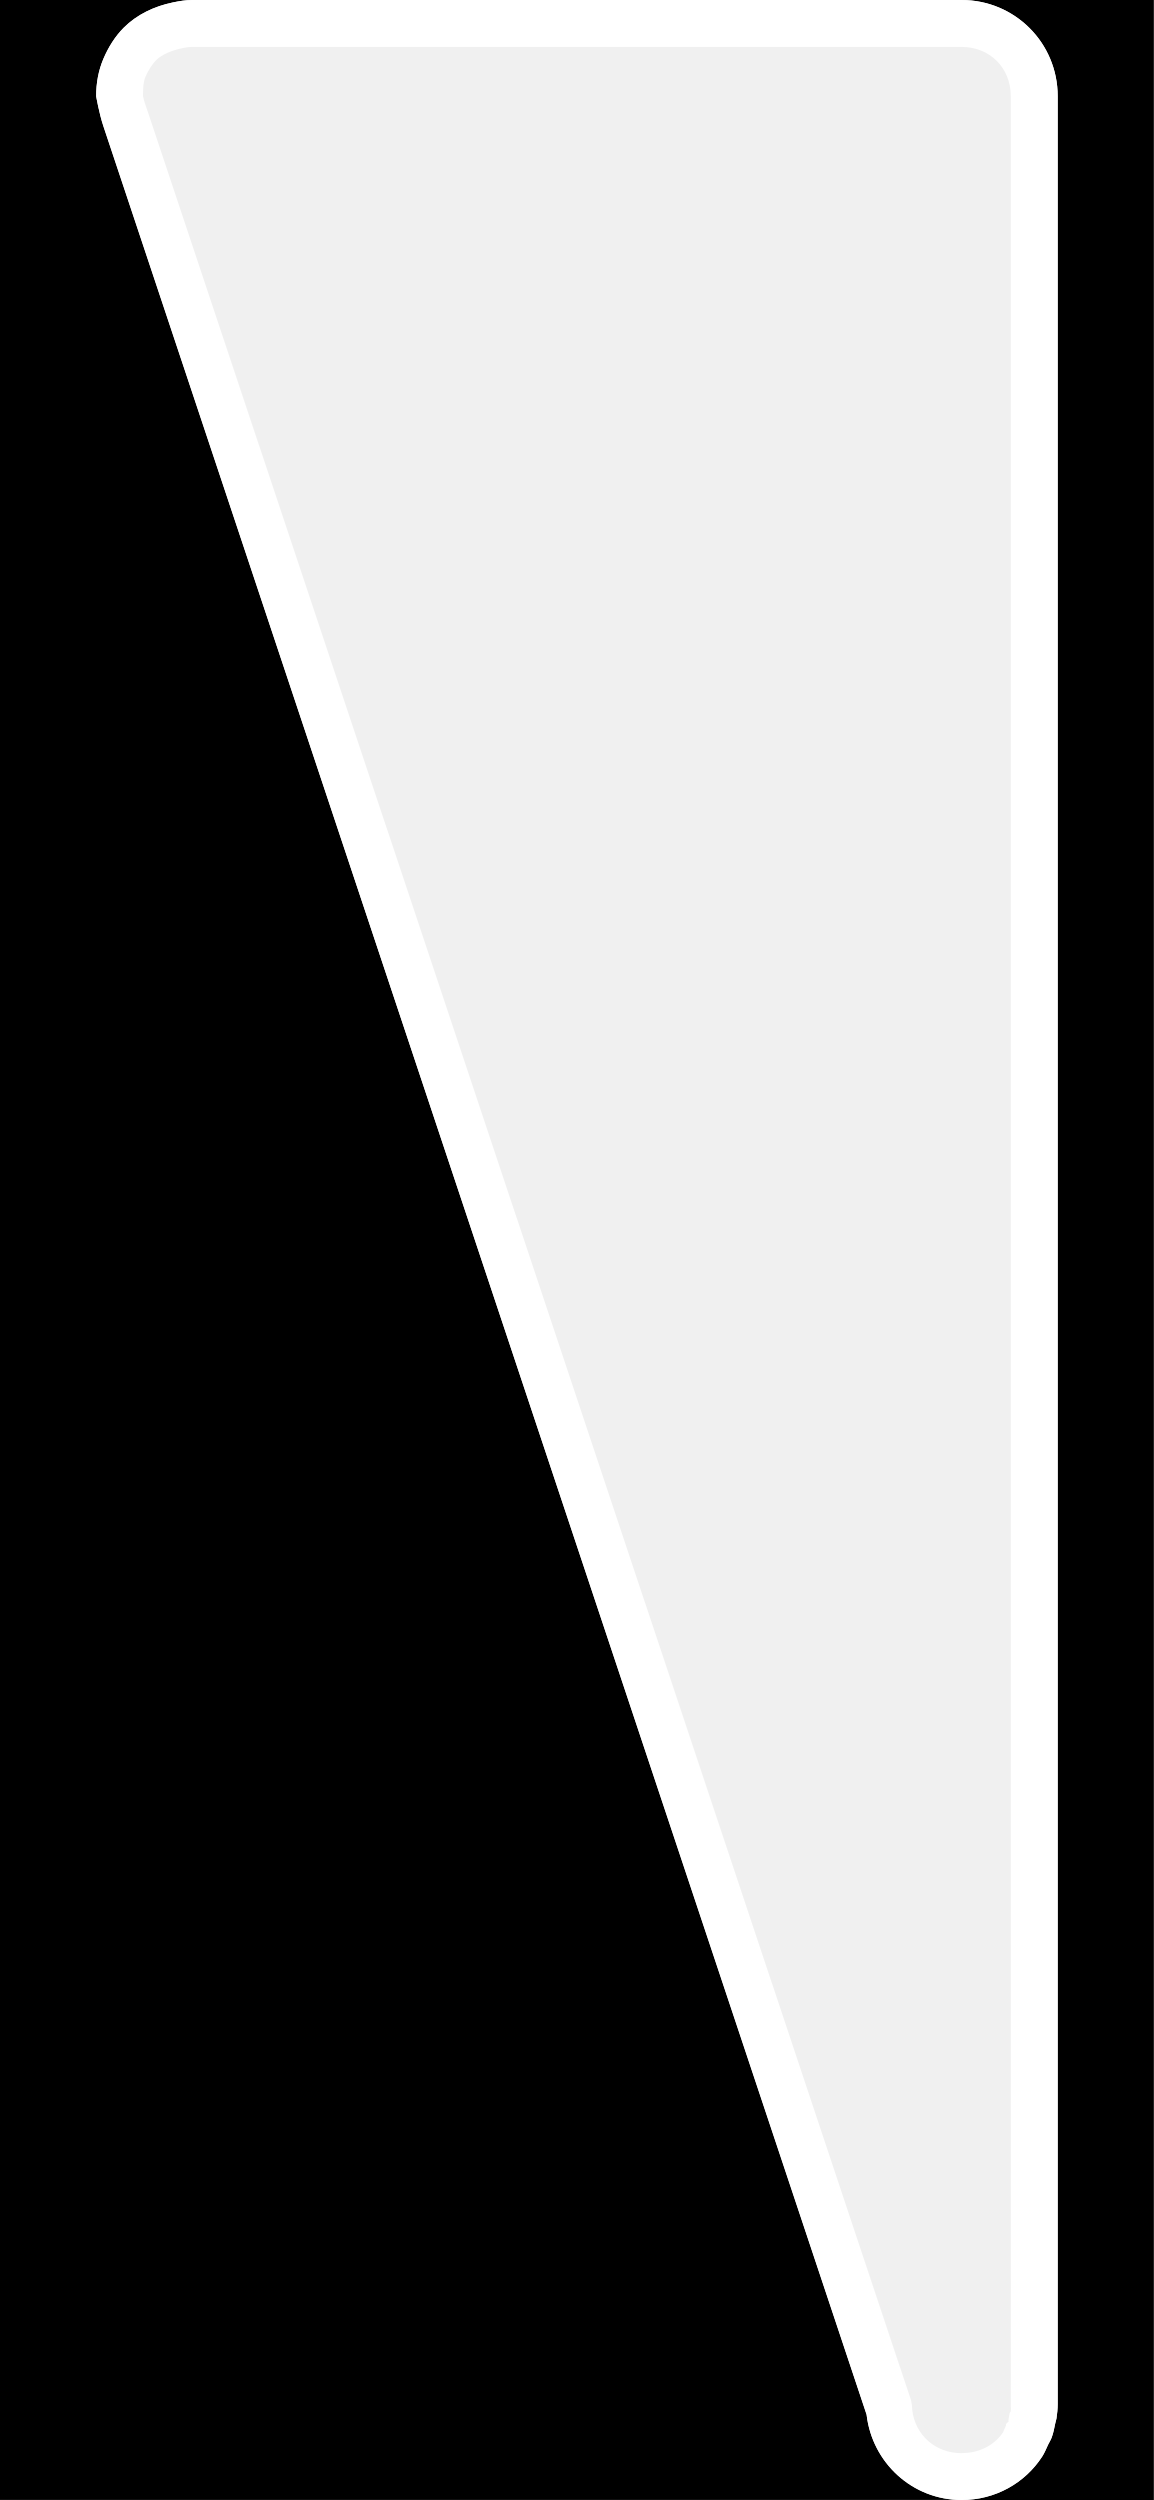
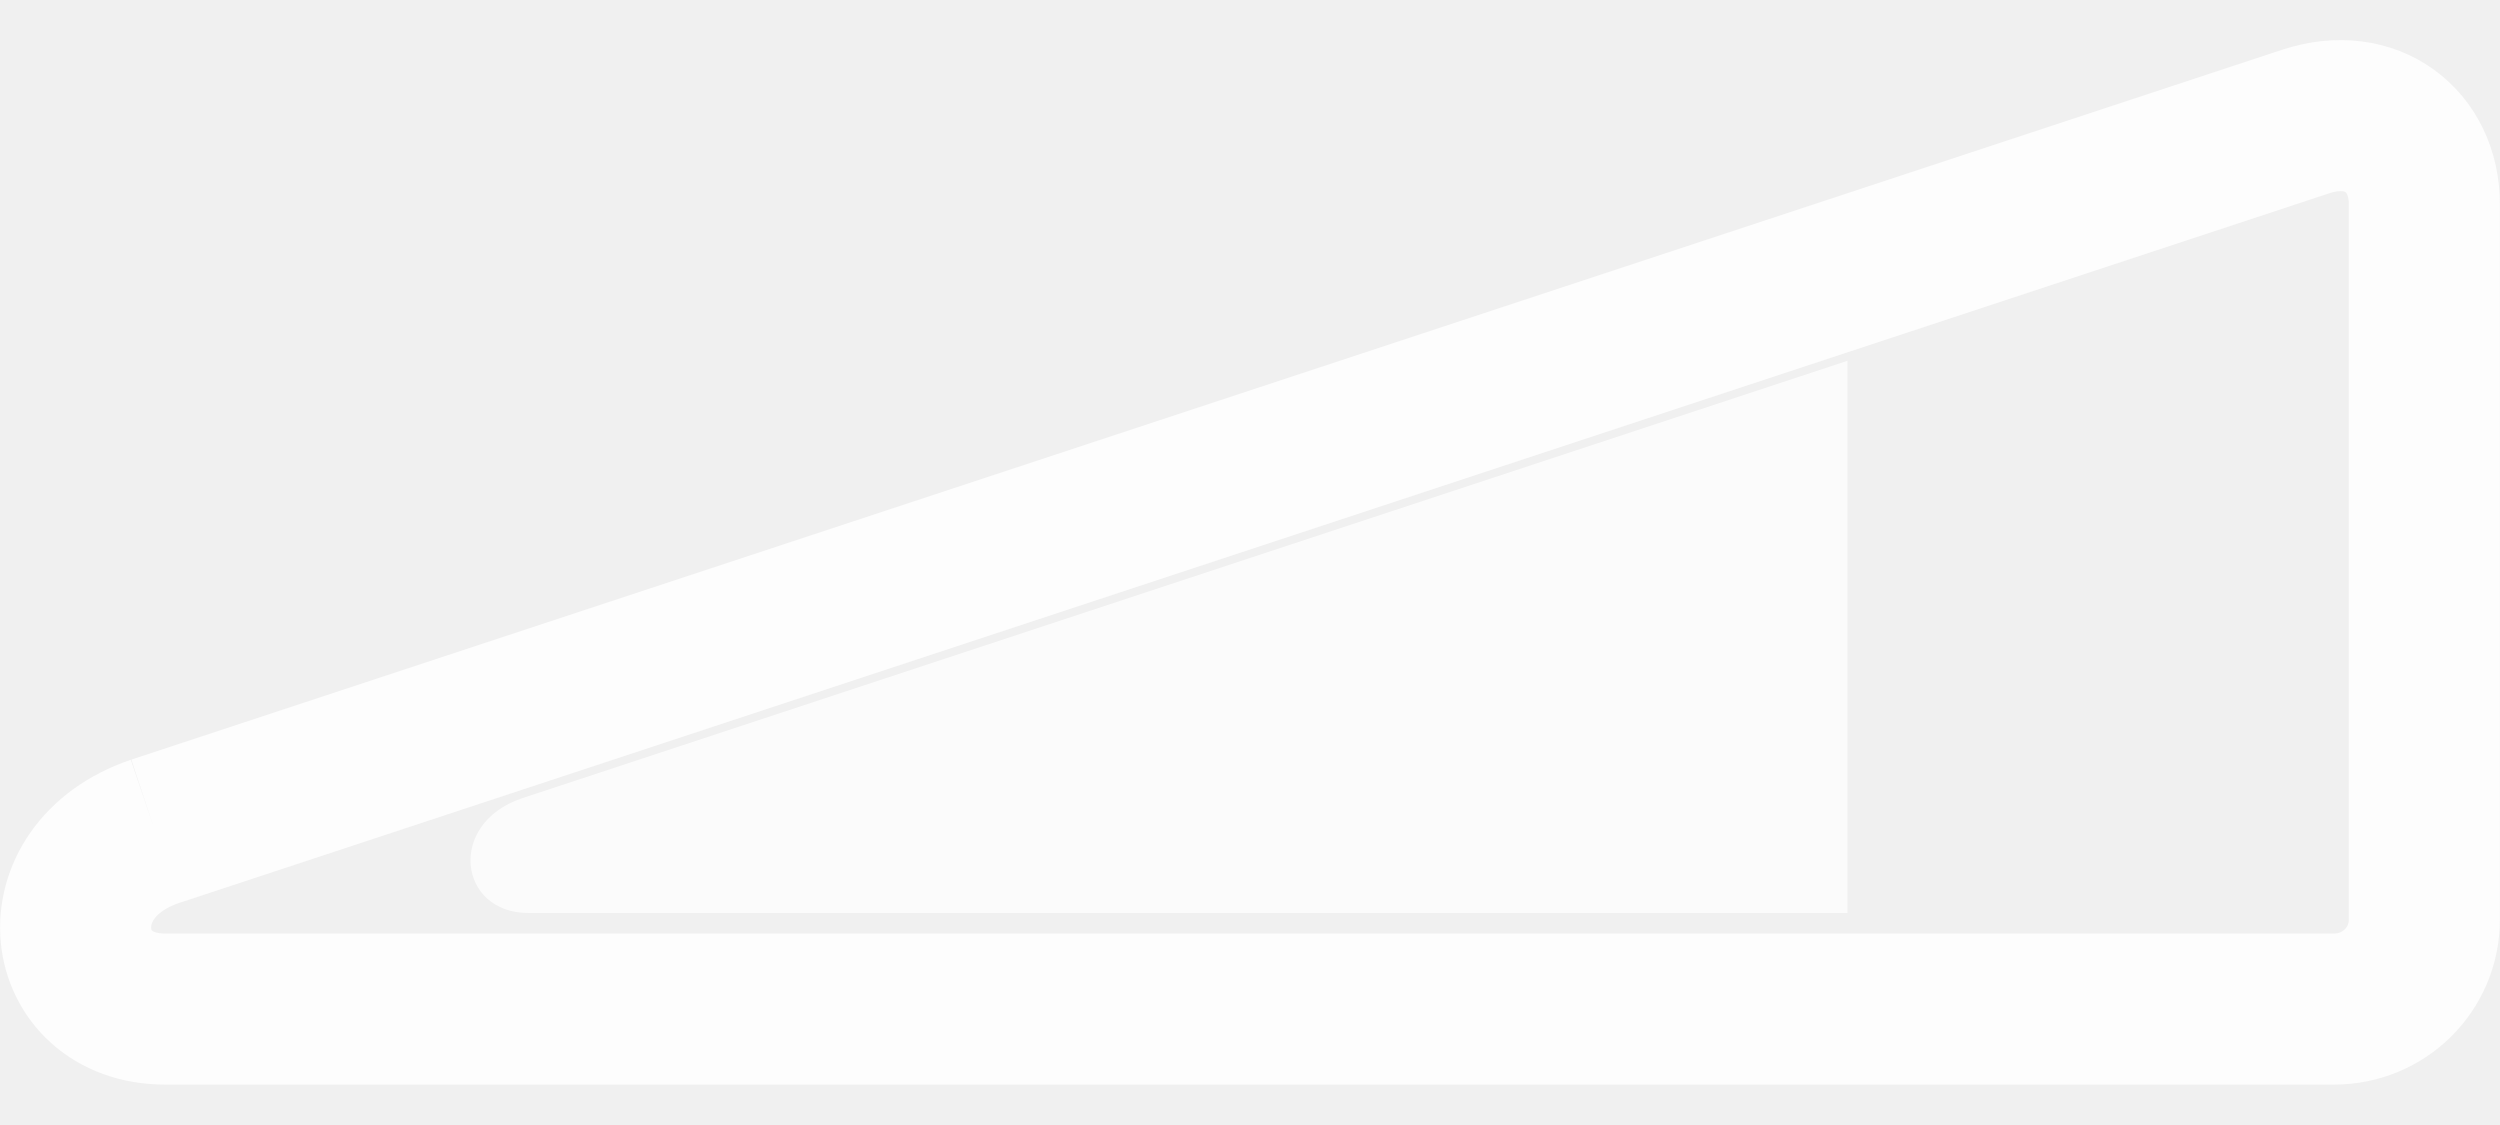
- <svg xmlns="http://www.w3.org/2000/svg" version="1.1" id="svg3937" height="65" width="30">
-   <defs id="defs3939" />
-   <g transform="translate(0,-987.3622)" id="layer1">
-     <path id="rect4674" d="m 0,1052.362 0,-65 5,0 c -0.173,0 -0.337,0.029 -0.5,0.062 -0.489,0.1 -0.942,0.317 -1.281,0.656 -0.226,0.226 -0.405,0.513 -0.531,0.812 -0.127,0.299 -0.188,0.624 -0.188,0.969 0,0 0.076,0.447 0.188,0.781 l 19.844,59.5 c 0.143,1.245 1.185,2.219 2.469,2.219 l -25,0 z m 25,0 c 0.878,0 1.648,-0.441 2.094,-1.125 0.064,-0.098 0.106,-0.205 0.156,-0.312 0.03,-0.062 0.069,-0.122 0.094,-0.188 0.045,-0.121 0.067,-0.246 0.094,-0.375 0.009,-0.044 0.025,-0.08 0.031,-0.125 0.019,-0.123 0.031,-0.246 0.031,-0.375 l 0,-60 c 0,-1.385 -1.115,-2.5 -2.5,-2.5 l 5,0 0,65 -5,0 z" style="color:#000000;display:inline;overflow:visible;visibility:visible;fill:#000000;fill-opacity:1;fill-rule:nonzero;stroke:none;marker:none;enable-background:accumulate" />
-     <path id="path4697-6" d="m 25,1052.362 c -1.283,0 -2.326,-0.974 -2.469,-2.219 L 2.688,990.643 C 2.576,990.309 2.5,989.862 2.5,989.862 c 0,-0.345 0.061,-0.67 0.188,-0.969 0.127,-0.299 0.305,-0.586 0.531,-0.812 0.339,-0.339 0.792,-0.556 1.281,-0.656 0.163,-0.033 0.327,-0.062 0.5,-0.062 l 20,0 c 1.385,0 2.5,1.115 2.5,2.5 l 0,60 c 0,0.129 -0.012,0.252 -0.031,0.375 -0.007,0.045 -0.022,0.081 -0.031,0.125 -0.026,0.129 -0.049,0.254 -0.094,0.375 -0.024,0.065 -0.064,0.125 -0.094,0.188 -0.05,0.108 -0.092,0.214 -0.156,0.312 -0.446,0.684 -1.216,1.125 -2.094,1.125 z m 0,-1.219 c 0.474,0 0.865,-0.211 1.094,-0.562 -0.021,0.032 -0.006,-0.01 0.062,-0.156 a 1.204,1.204 0 0 1 0,-0.031 c 0.024,-0.049 0.052,-0.052 0.062,-0.062 0.005,-0.016 0.009,-0.035 0,-0.031 0.002,-0.01 0.005,-0.061 0.031,-0.188 0.008,-0.039 0.026,-0.039 0.031,-0.062 0.01,-0.066 0.005,-0.103 0,-0.094 -0.002,-0.03 0,-0.068 0,-0.094 l 0,-60 c 0,-0.739 -0.543,-1.281 -1.281,-1.281 l -20,0 c -0.035,0 -0.105,0 -0.25,0.031 -0.297,0.061 -0.546,0.171 -0.688,0.312 -0.089,0.089 -0.205,0.258 -0.281,0.438 -0.055,0.131 -0.059,0.283 -0.062,0.469 -2.52e-4,0.012 0,0.019 0,0.031 0.028,0.135 0.082,0.279 0.125,0.406 l 19.844,59.501 a 1.204,1.204 0 0 1 0.031,0.25 c 0.075,0.656 0.607,1.125 1.281,1.125 z" style="fill:#ffffff;fill-opacity:1;stroke:none" />
+ <svg xmlns="http://www.w3.org/2000/svg" width="100" height="45" version="1.1">
+   <defs>
+     <mask id="a" maskUnits="userSpaceOnUse">
+       <rect width="57.288" height="30" fill="#fff" fill-opacity=".744" />
+     </mask>
+   </defs>
+   <path d="m6.202 33.254 86.029-28.394c2.635-0.87 4.743 0.774 4.743 3.309v28.617c0 1.982-1.612 3.577-3.615 3.577h-86.75c-4.325 0-5.063-5.529-0.406-7.11" fill="none" stroke="#fdfdfd" stroke-width="6.042" />
+   <g transform="translate(16.609 9.9991)" fill="#fff" mask="url(#a)">
+     <path d="m4.261 21.935 55.47-18.308c1.699-0.561 3.058 0.499 3.058 2.134v18.452c0 1.278-1.04 2.307-2.331 2.307h-55.935c-2.789 0-3.265-3.565-0.262-4.584" fill="#fff" />
  </g>
</svg>
